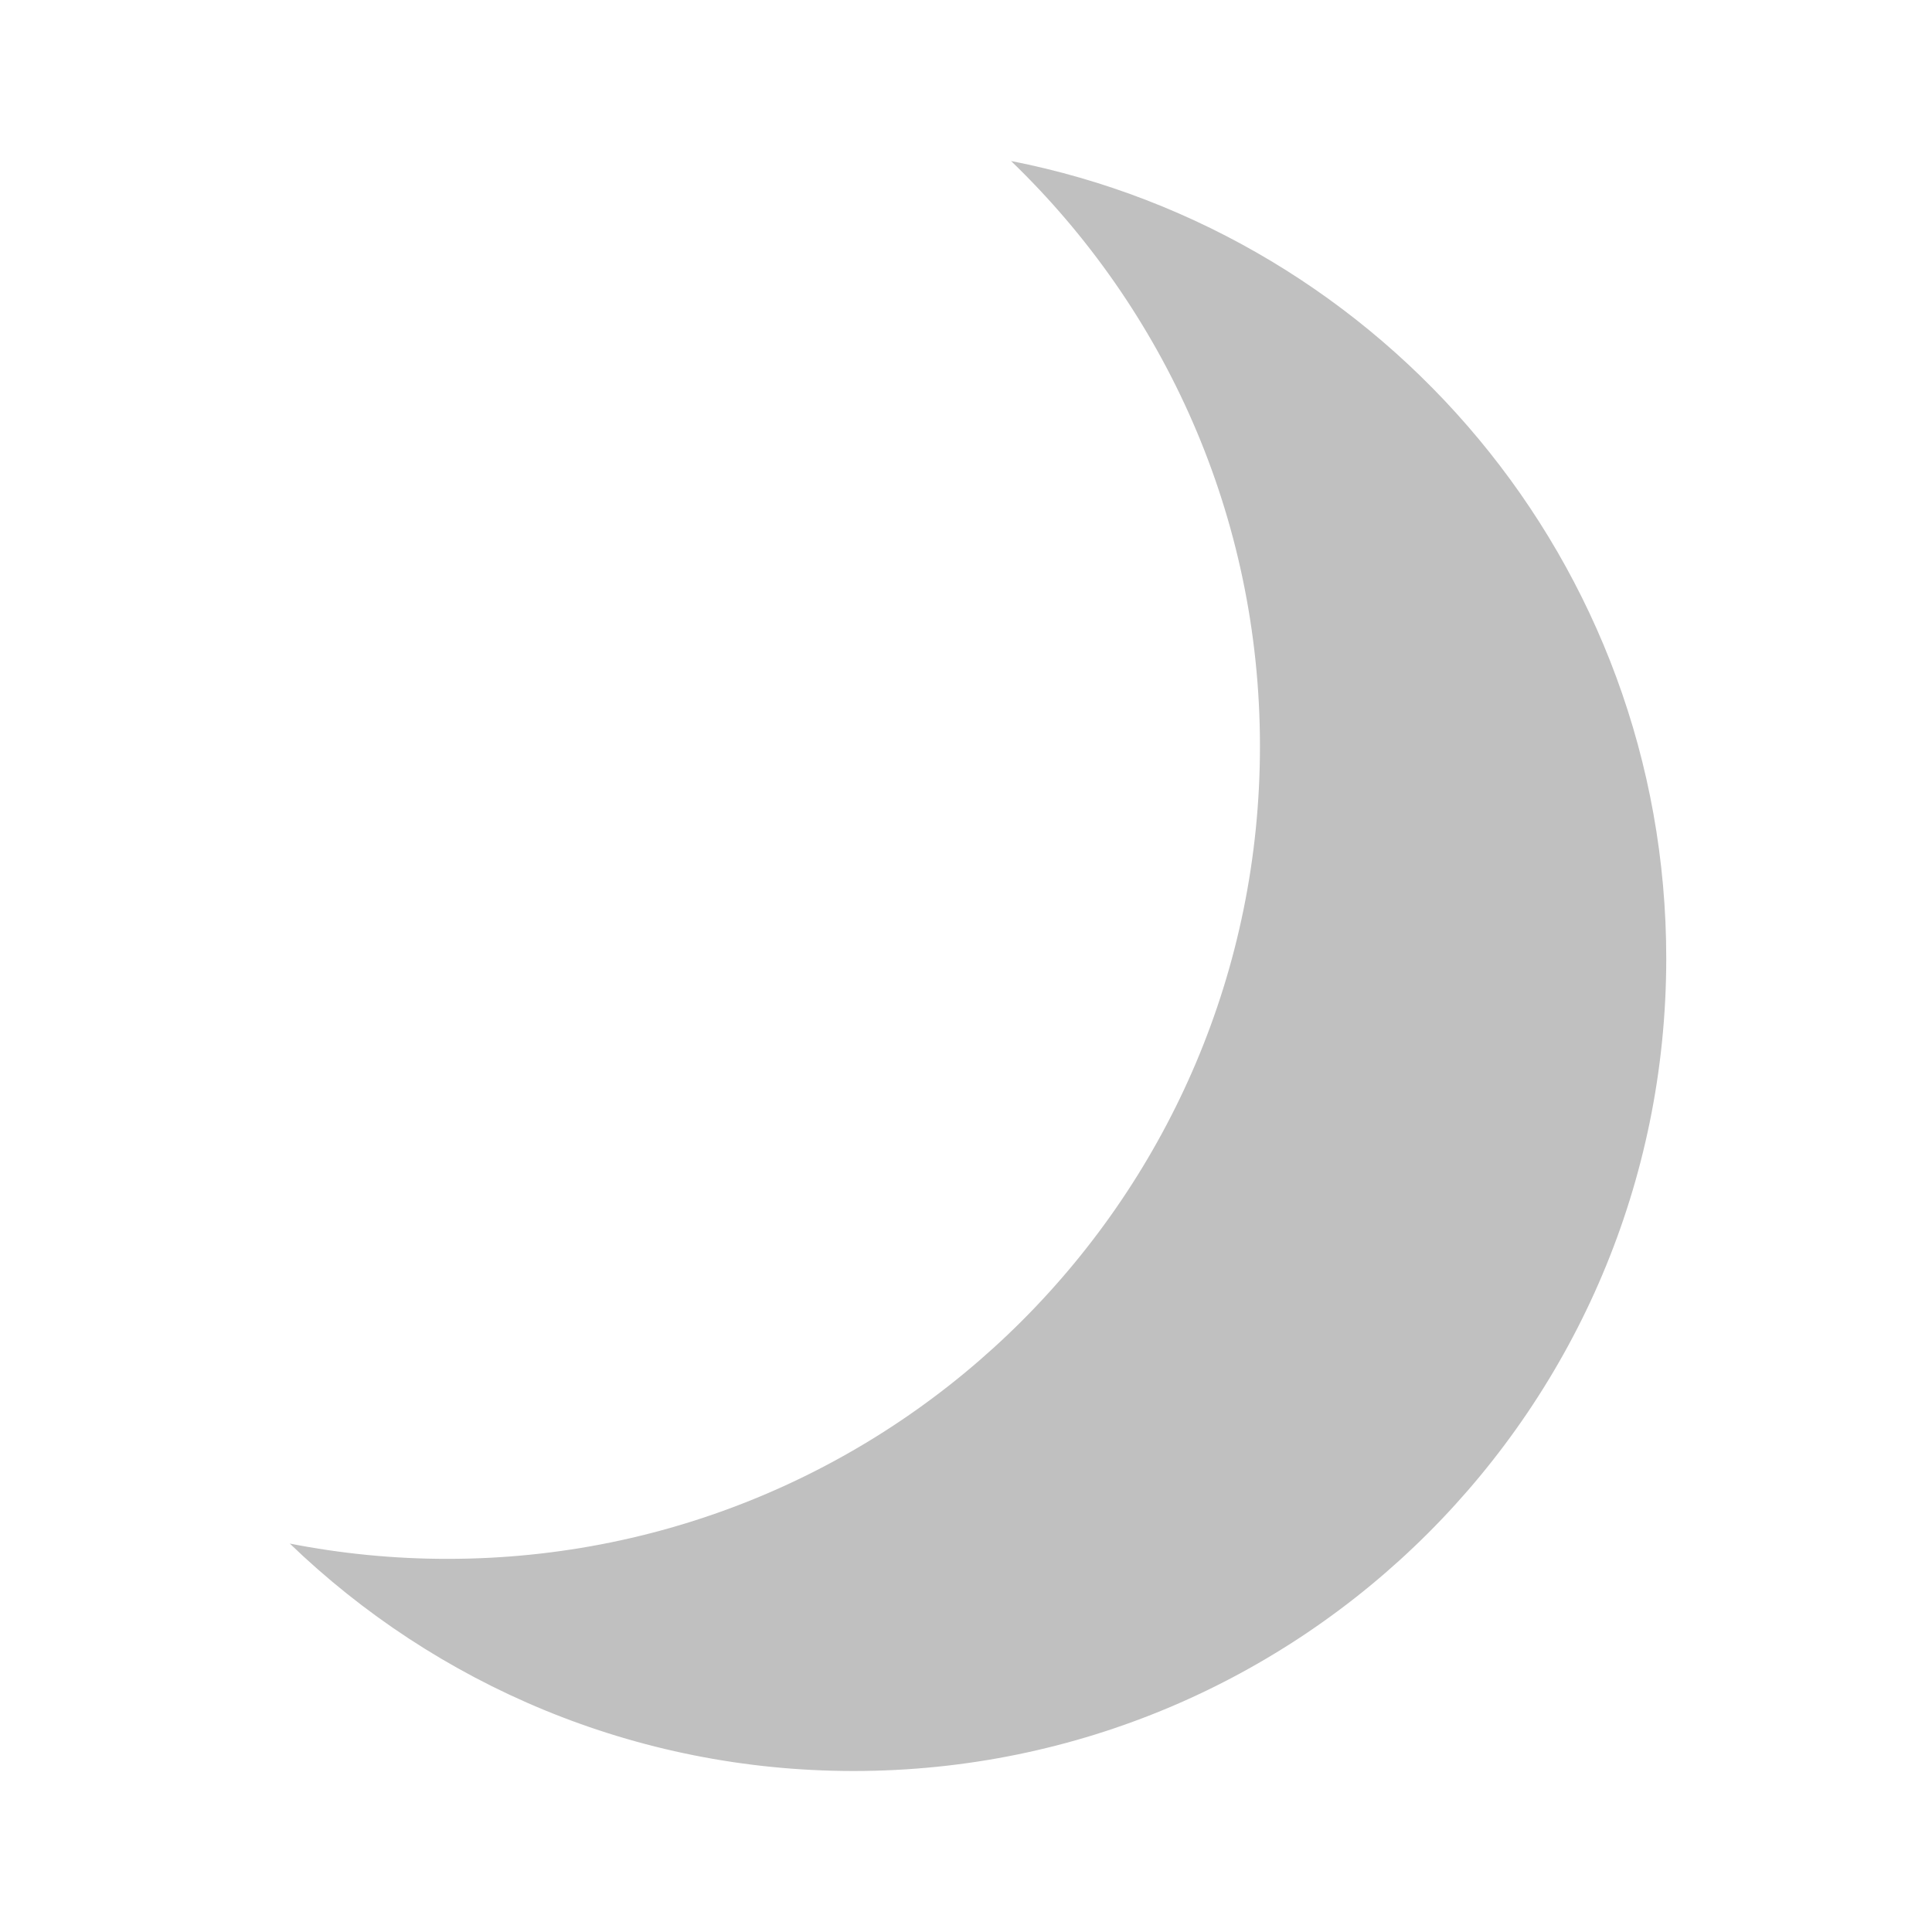
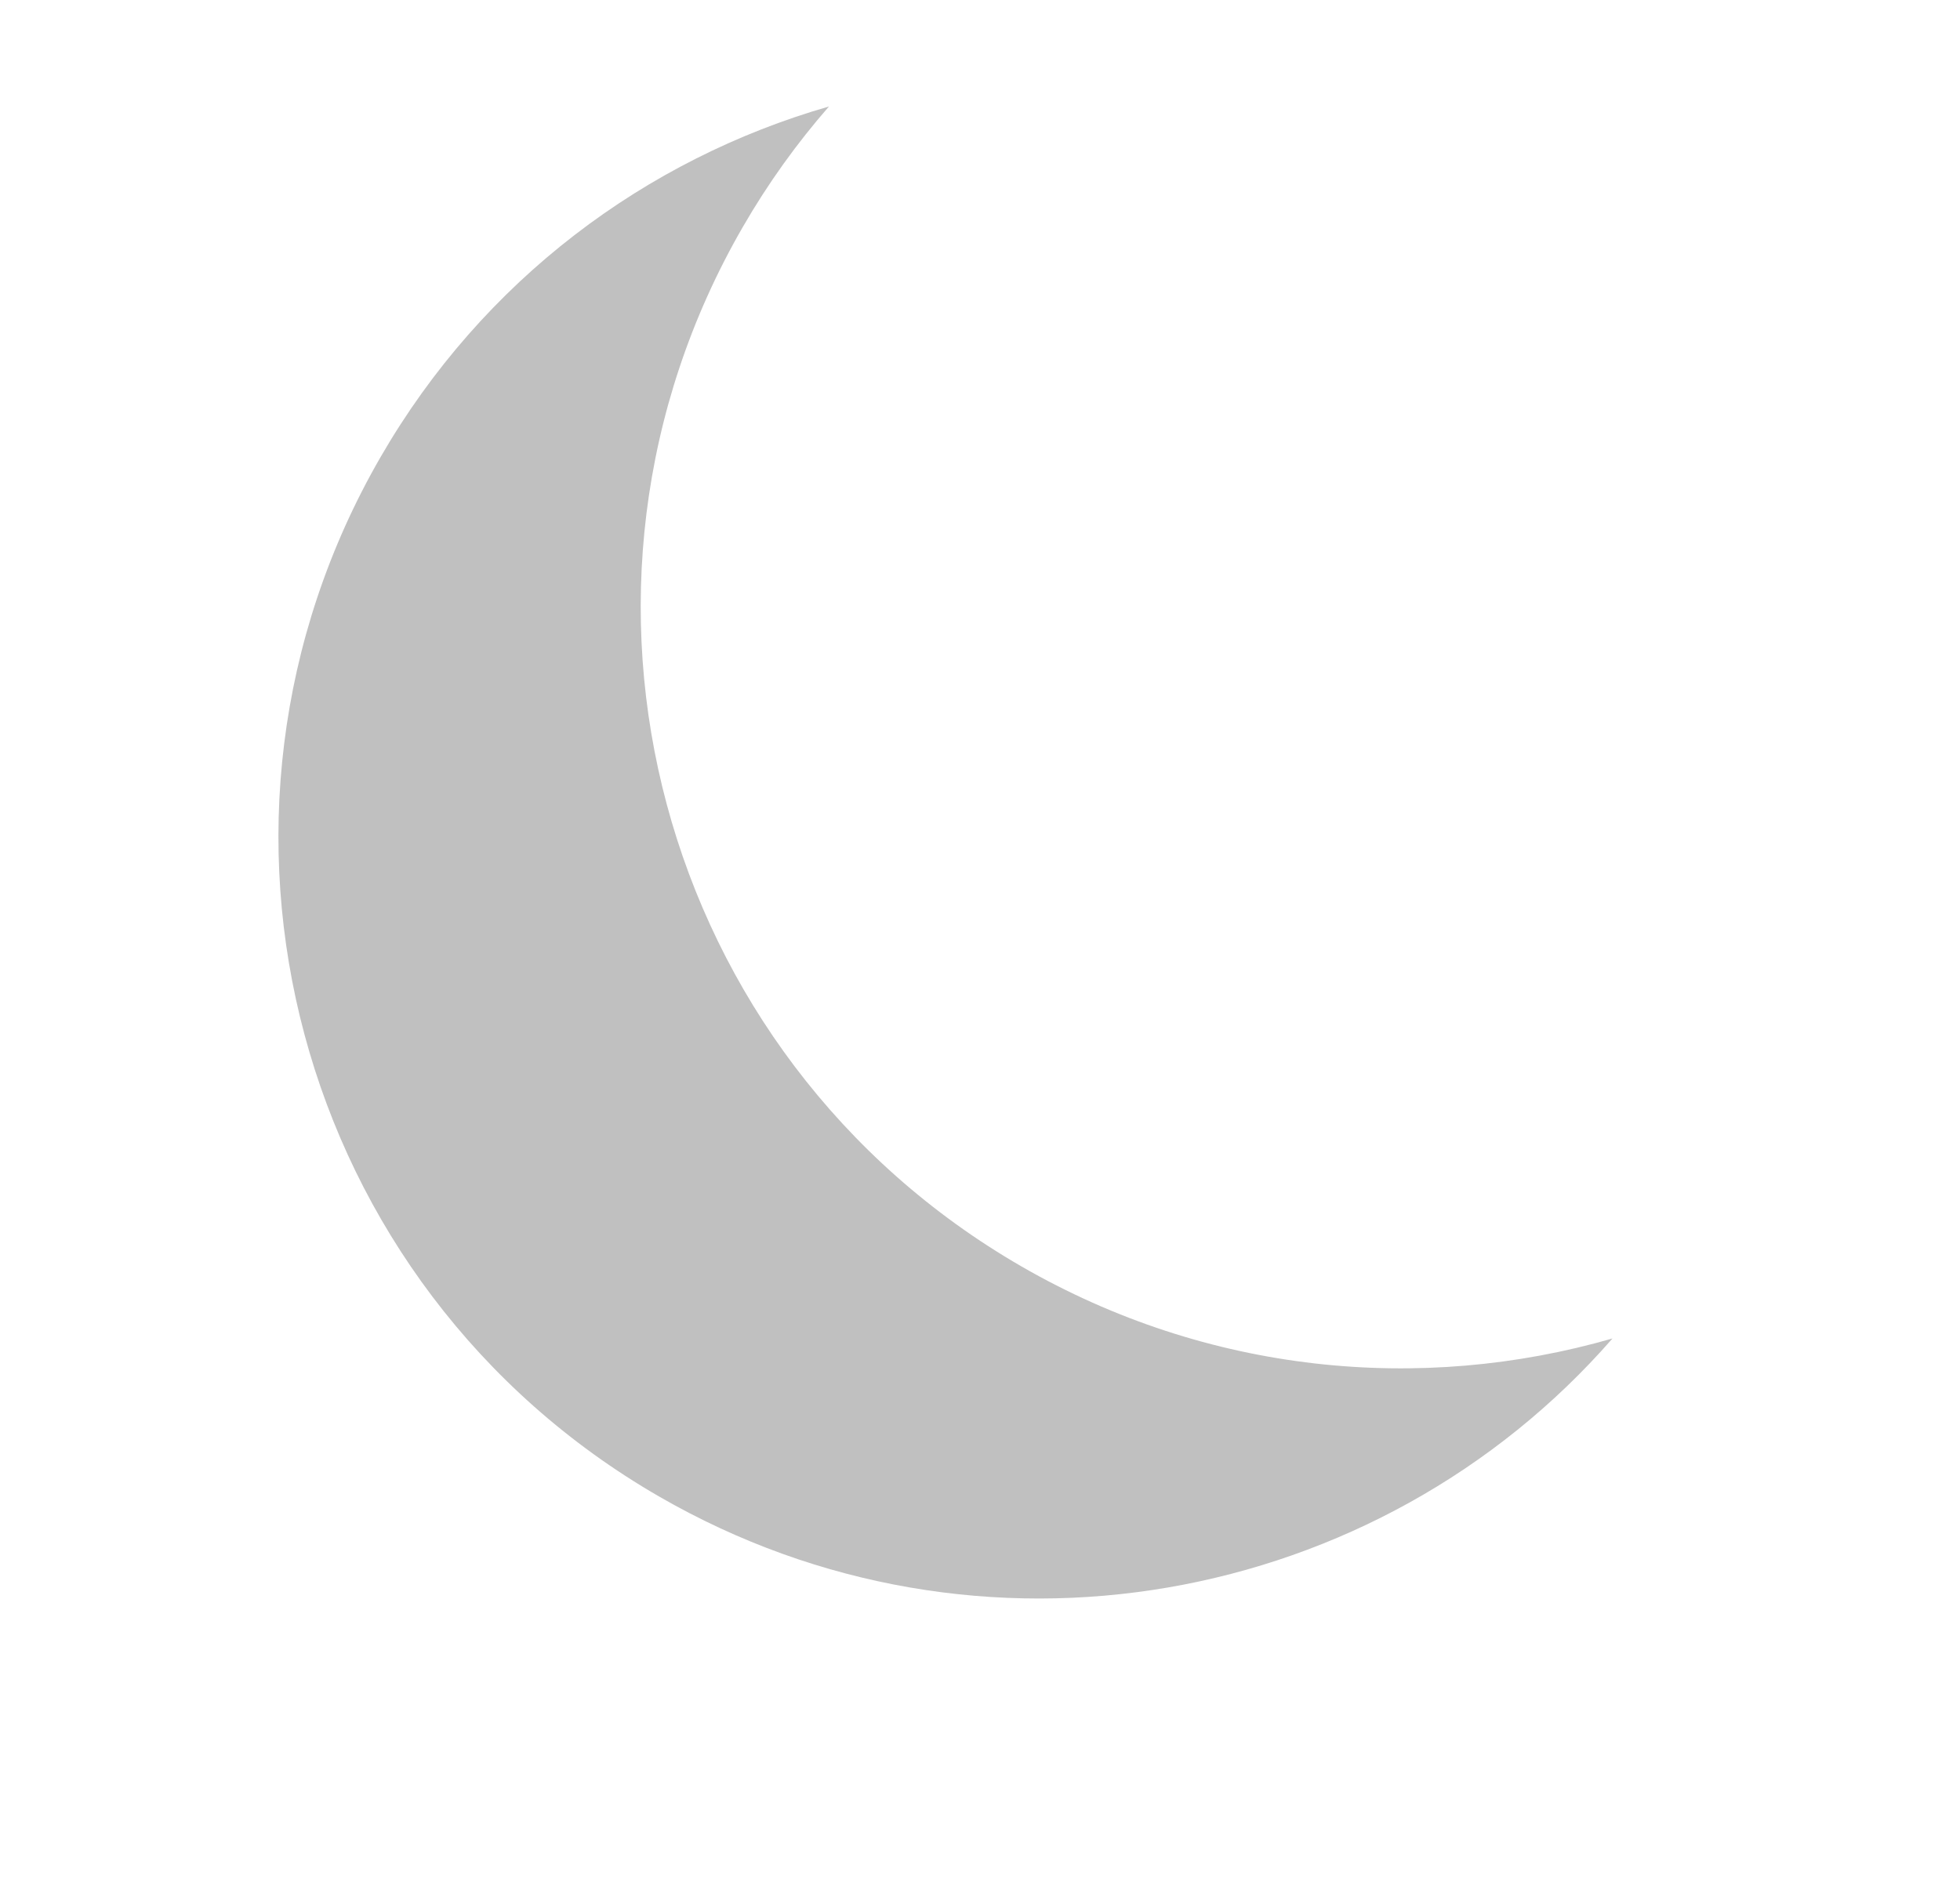
- <svg xmlns="http://www.w3.org/2000/svg" width="60" height="60" viewBox="0 0 60 60" fill="none">
-   <path d="M31.399 5C42.998 7.277 51.747 17.497 51.747 29.763C51.747 43.701 40.448 55 26.51 55C19.71 55 13.538 52.31 9 47.937C10.582 48.247 12.217 48.412 13.891 48.412C27.829 48.412 39.129 37.113 39.129 23.175C39.129 16.036 36.164 9.591 31.399 5Z" fill="#C0C0C0" />
+ <svg xmlns="http://www.w3.org/2000/svg" width="65" height="63" viewBox="0 0 65 63" fill="none">
+   <path d="M53.475 44.398C45.704 53.304 32.478 55.771 21.856 49.639C9.785 42.669 5.65 27.235 12.619 15.164C16.019 9.275 21.434 5.275 27.491 3.532C26.43 4.747 25.47 6.08 24.634 7.529C17.664 19.6 21.8 35.036 33.87 42.005C40.053 45.574 47.117 46.229 53.475 44.398Z" fill="#C0C0C0" />
</svg>
